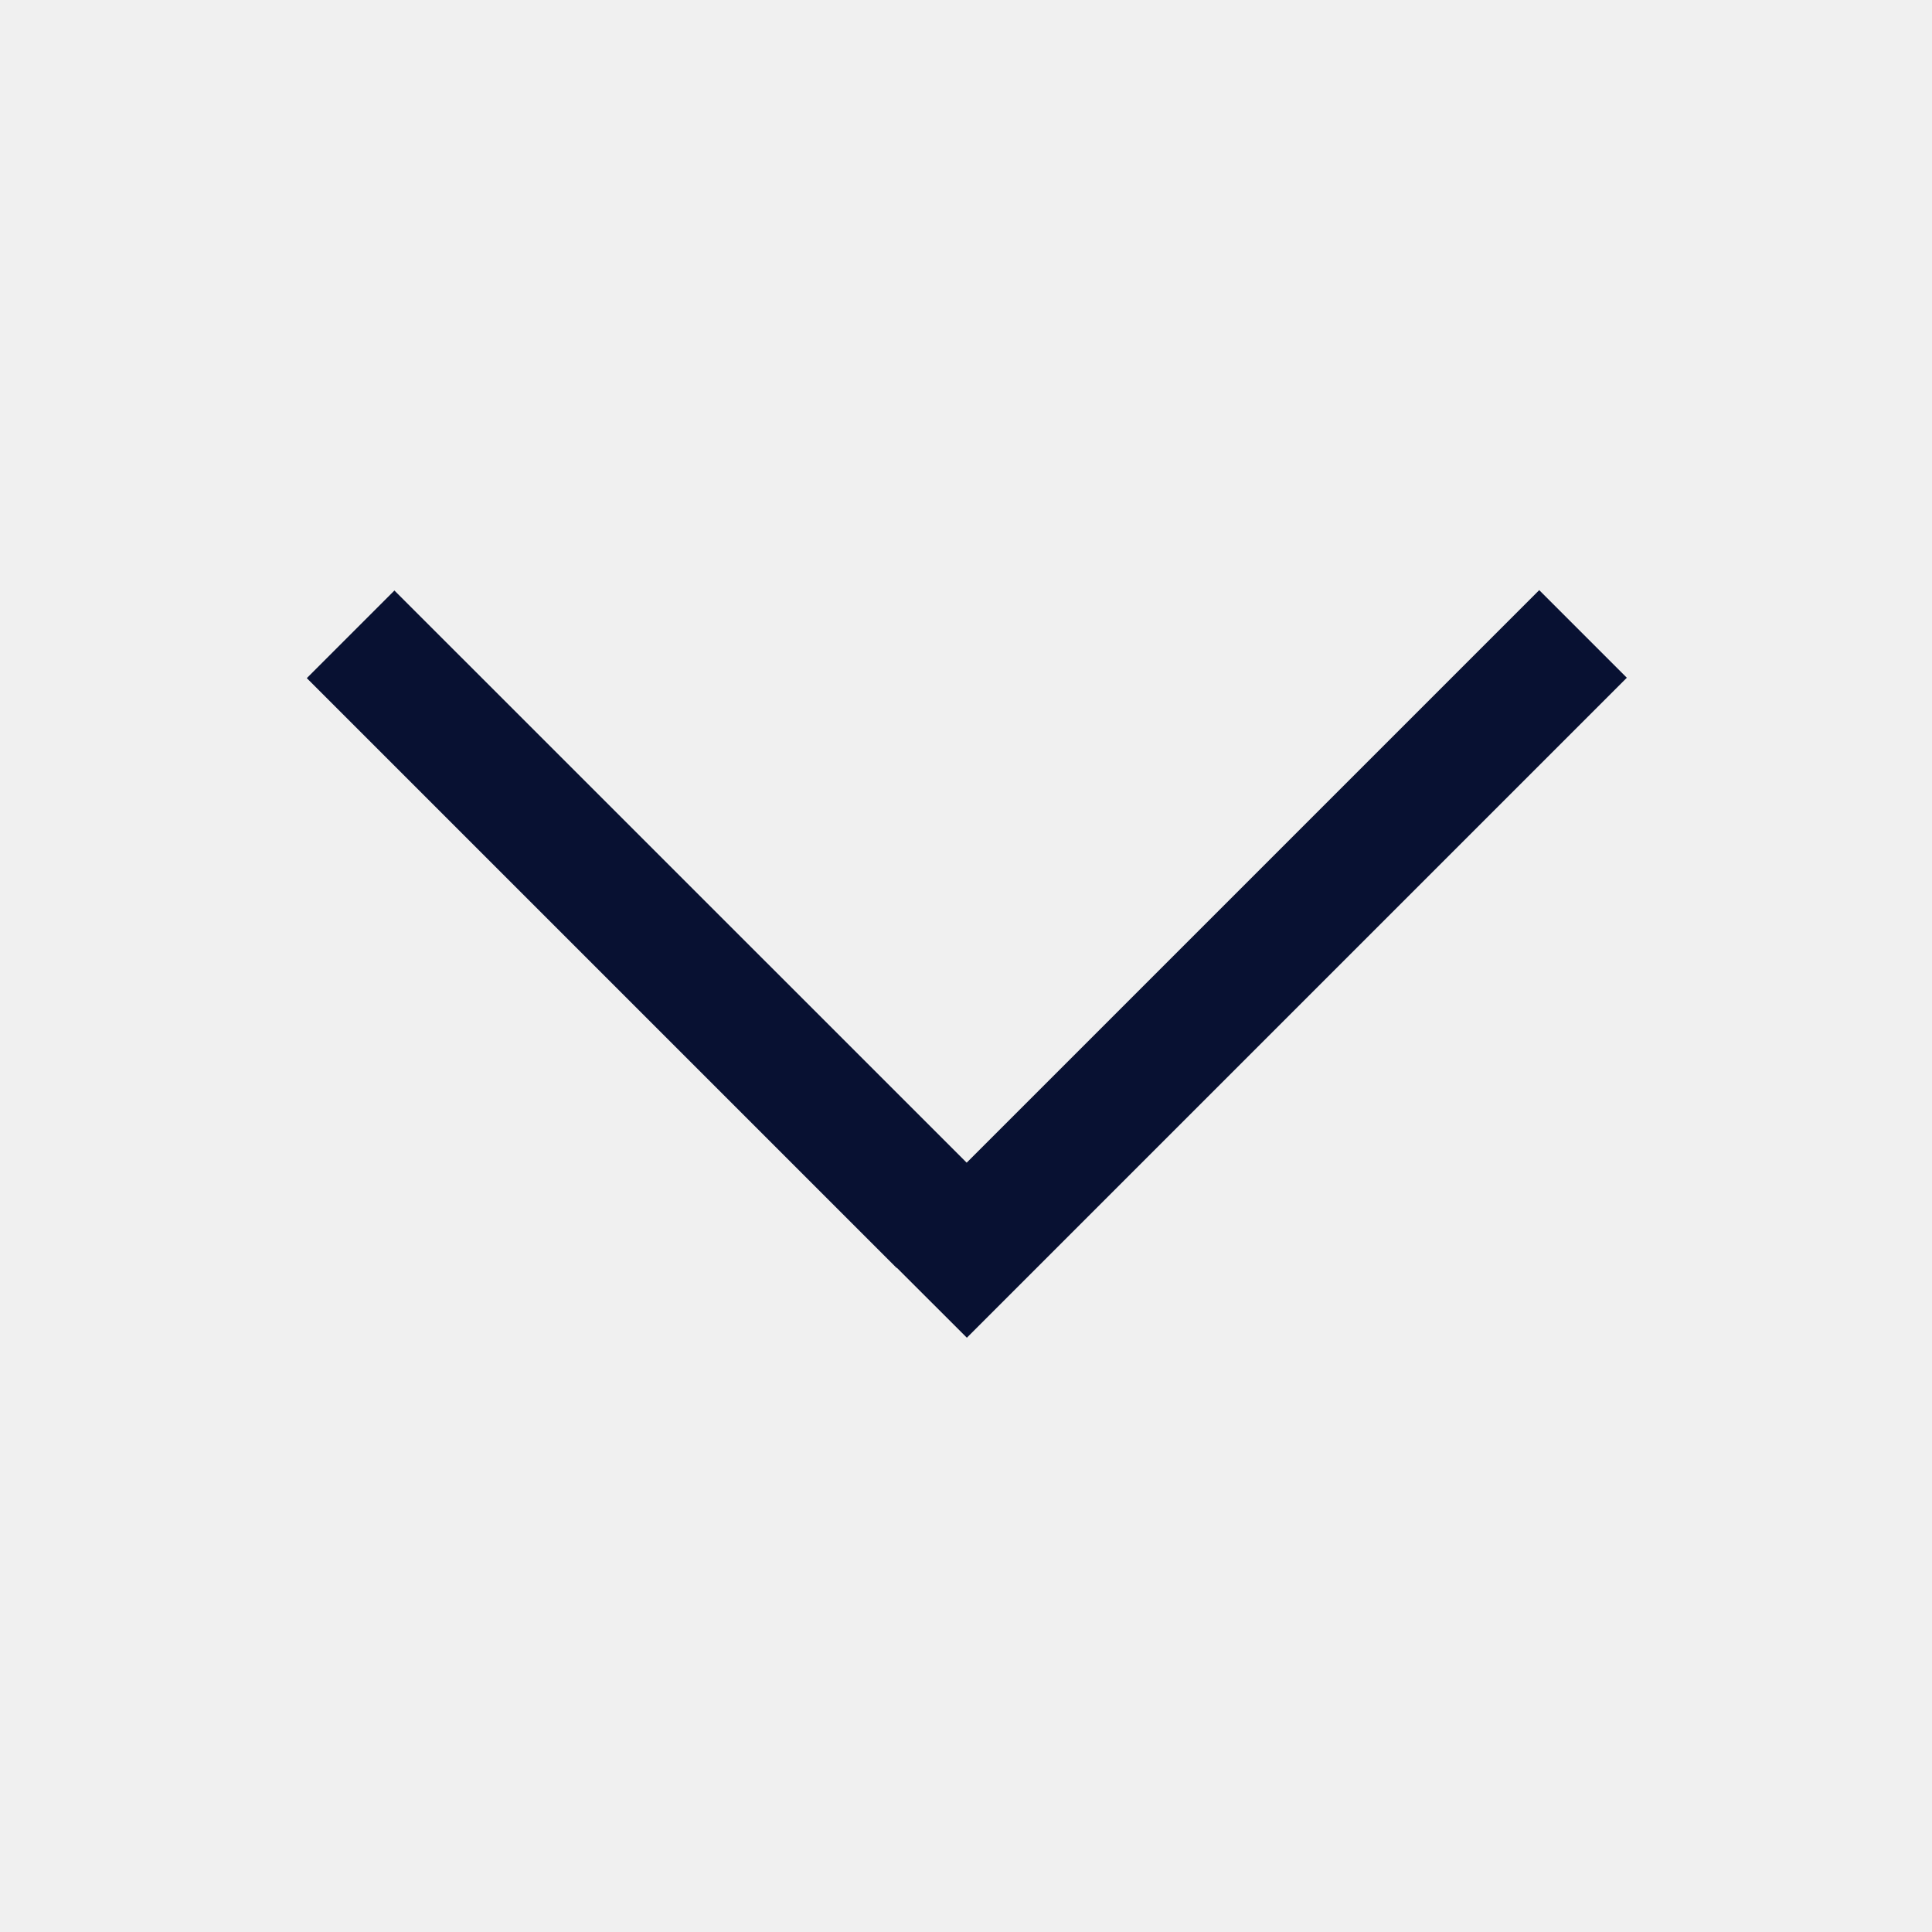
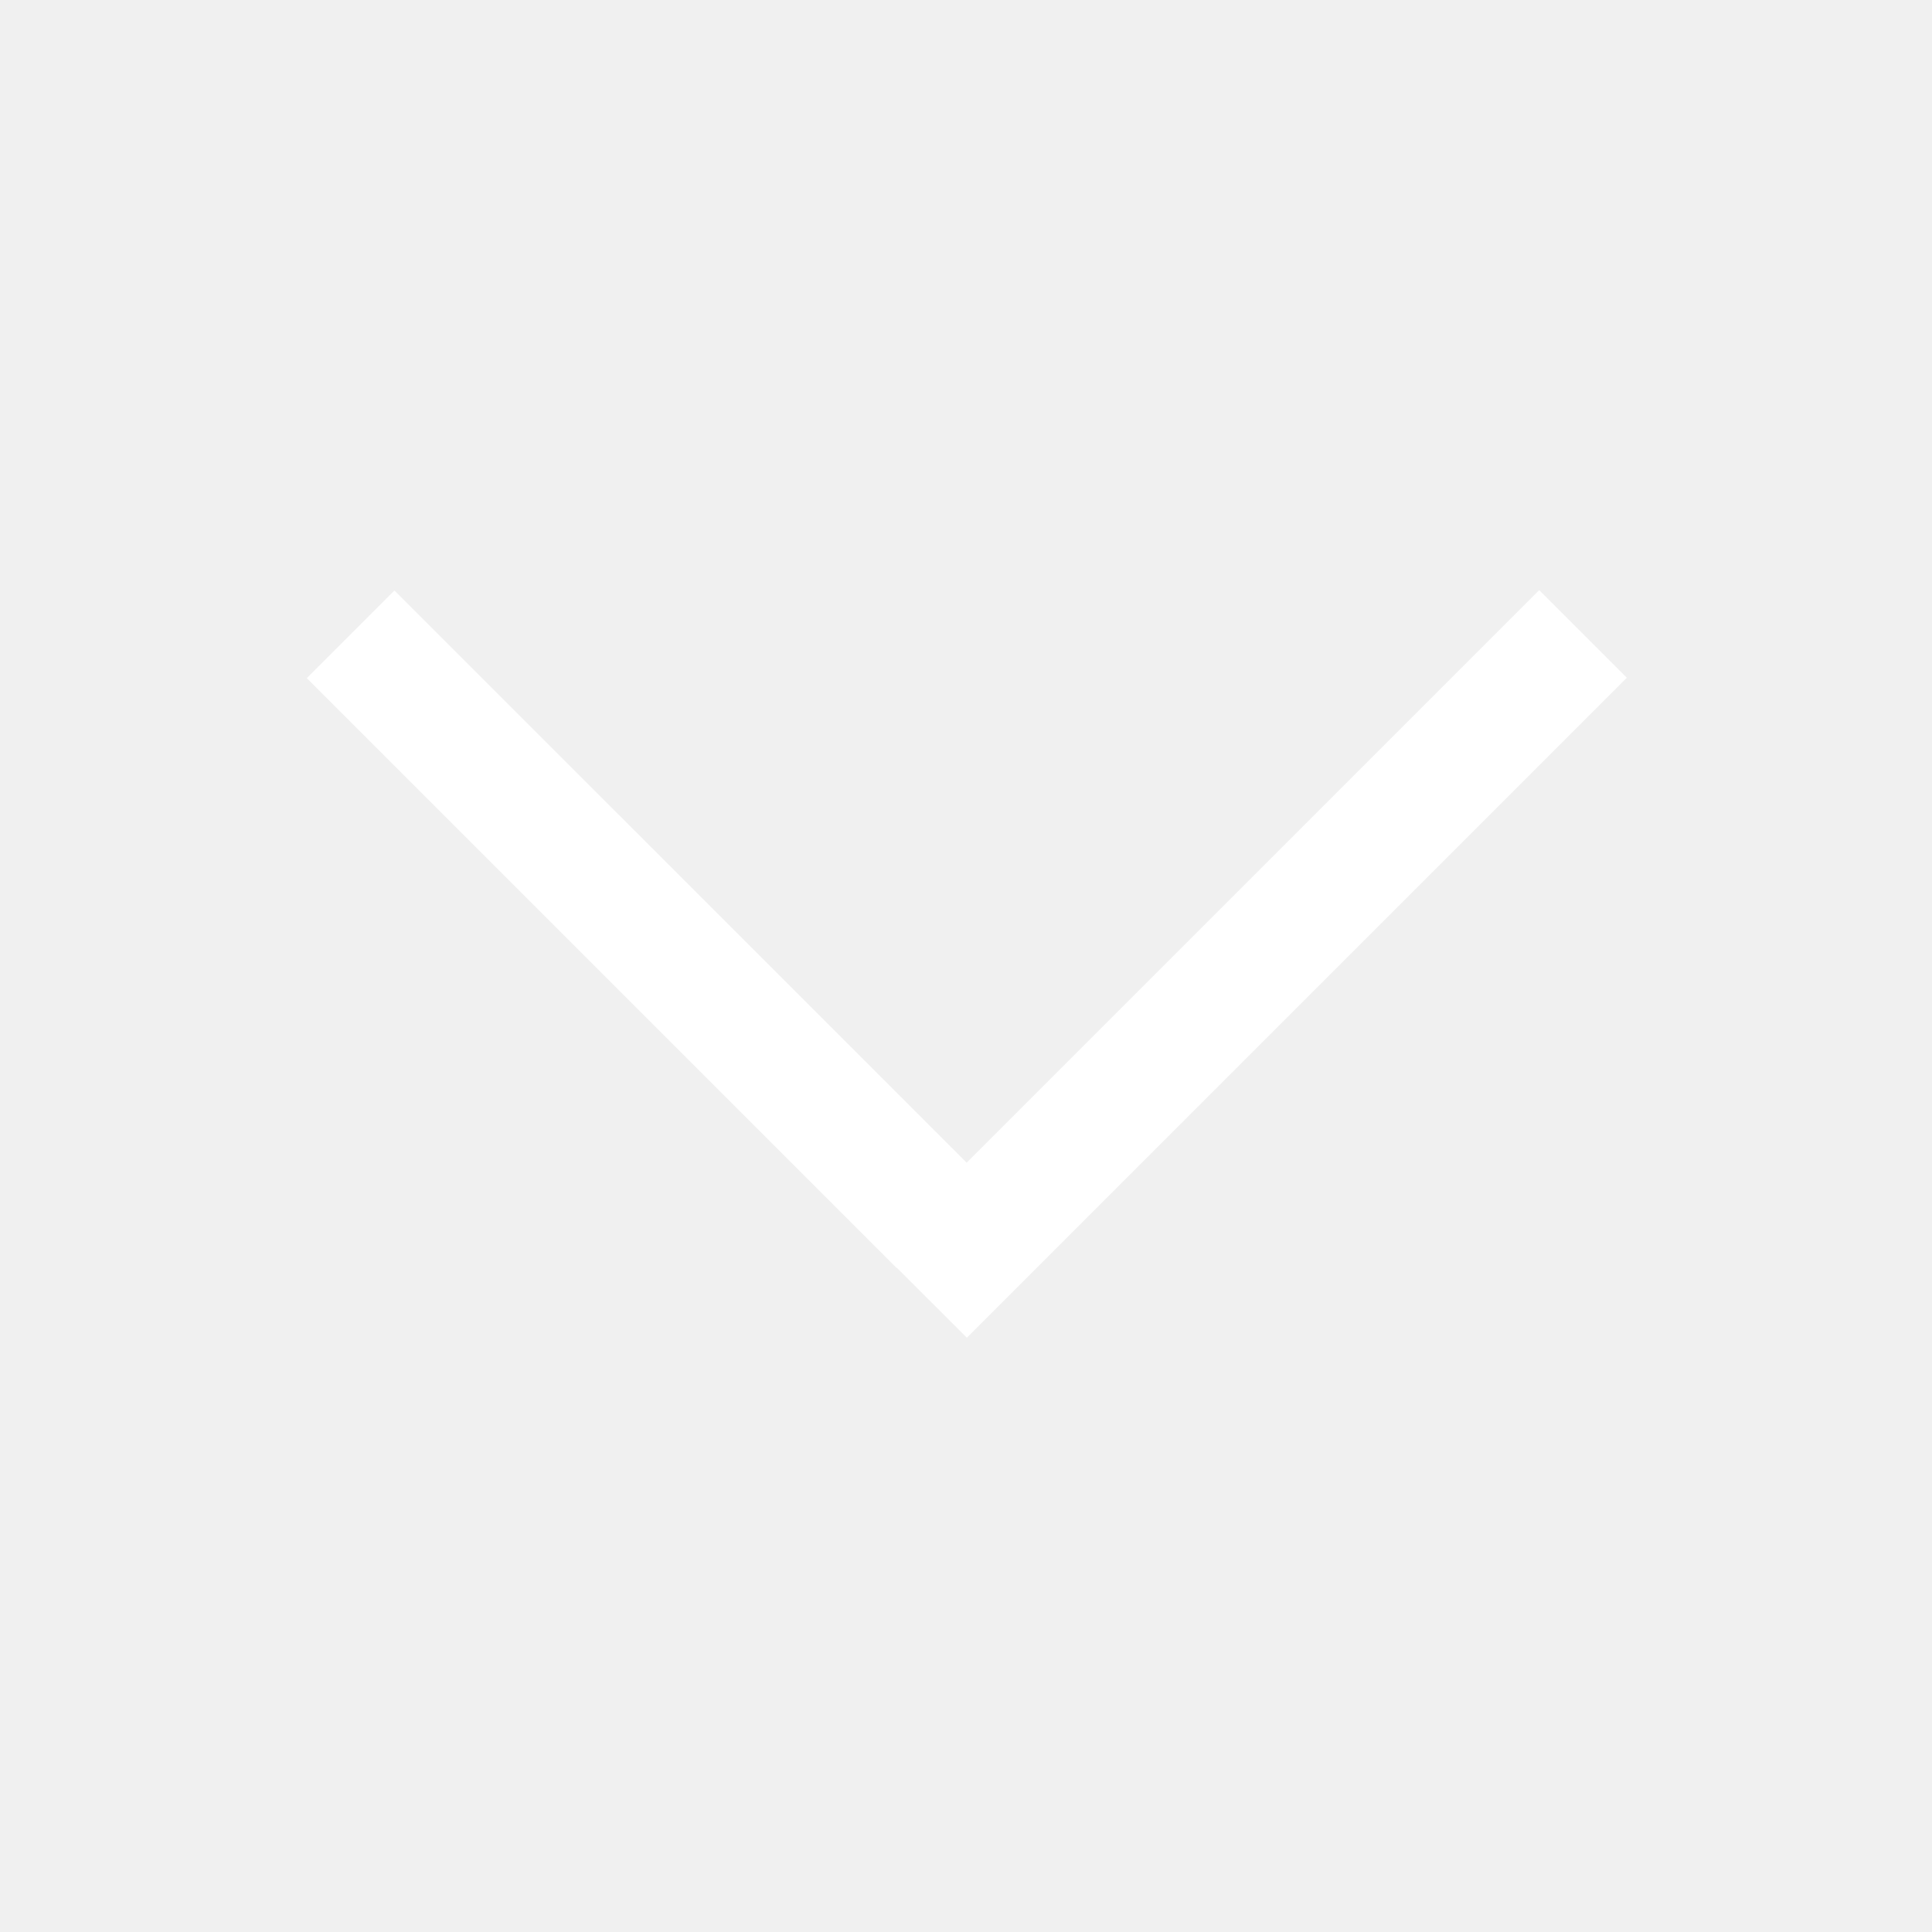
<svg xmlns="http://www.w3.org/2000/svg" width="20" height="20" viewBox="0 0 20 20" fill="none">
-   <path fill-rule="evenodd" clip-rule="evenodd" d="M10.007 12.036L15.934 6.109L16.841 7.016L10.009 13.848L9.284 13.124L9.282 13.126L3.176 7.02L4.083 6.113L10.007 12.036Z" fill="#081132" />
+   <path fill-rule="evenodd" clip-rule="evenodd" d="M10.007 12.036L15.934 6.109L16.841 7.016L10.009 13.848L9.284 13.124L9.282 13.126L3.176 7.02L4.083 6.113L10.007 12.036Z" fill="#fff" />
</svg>
